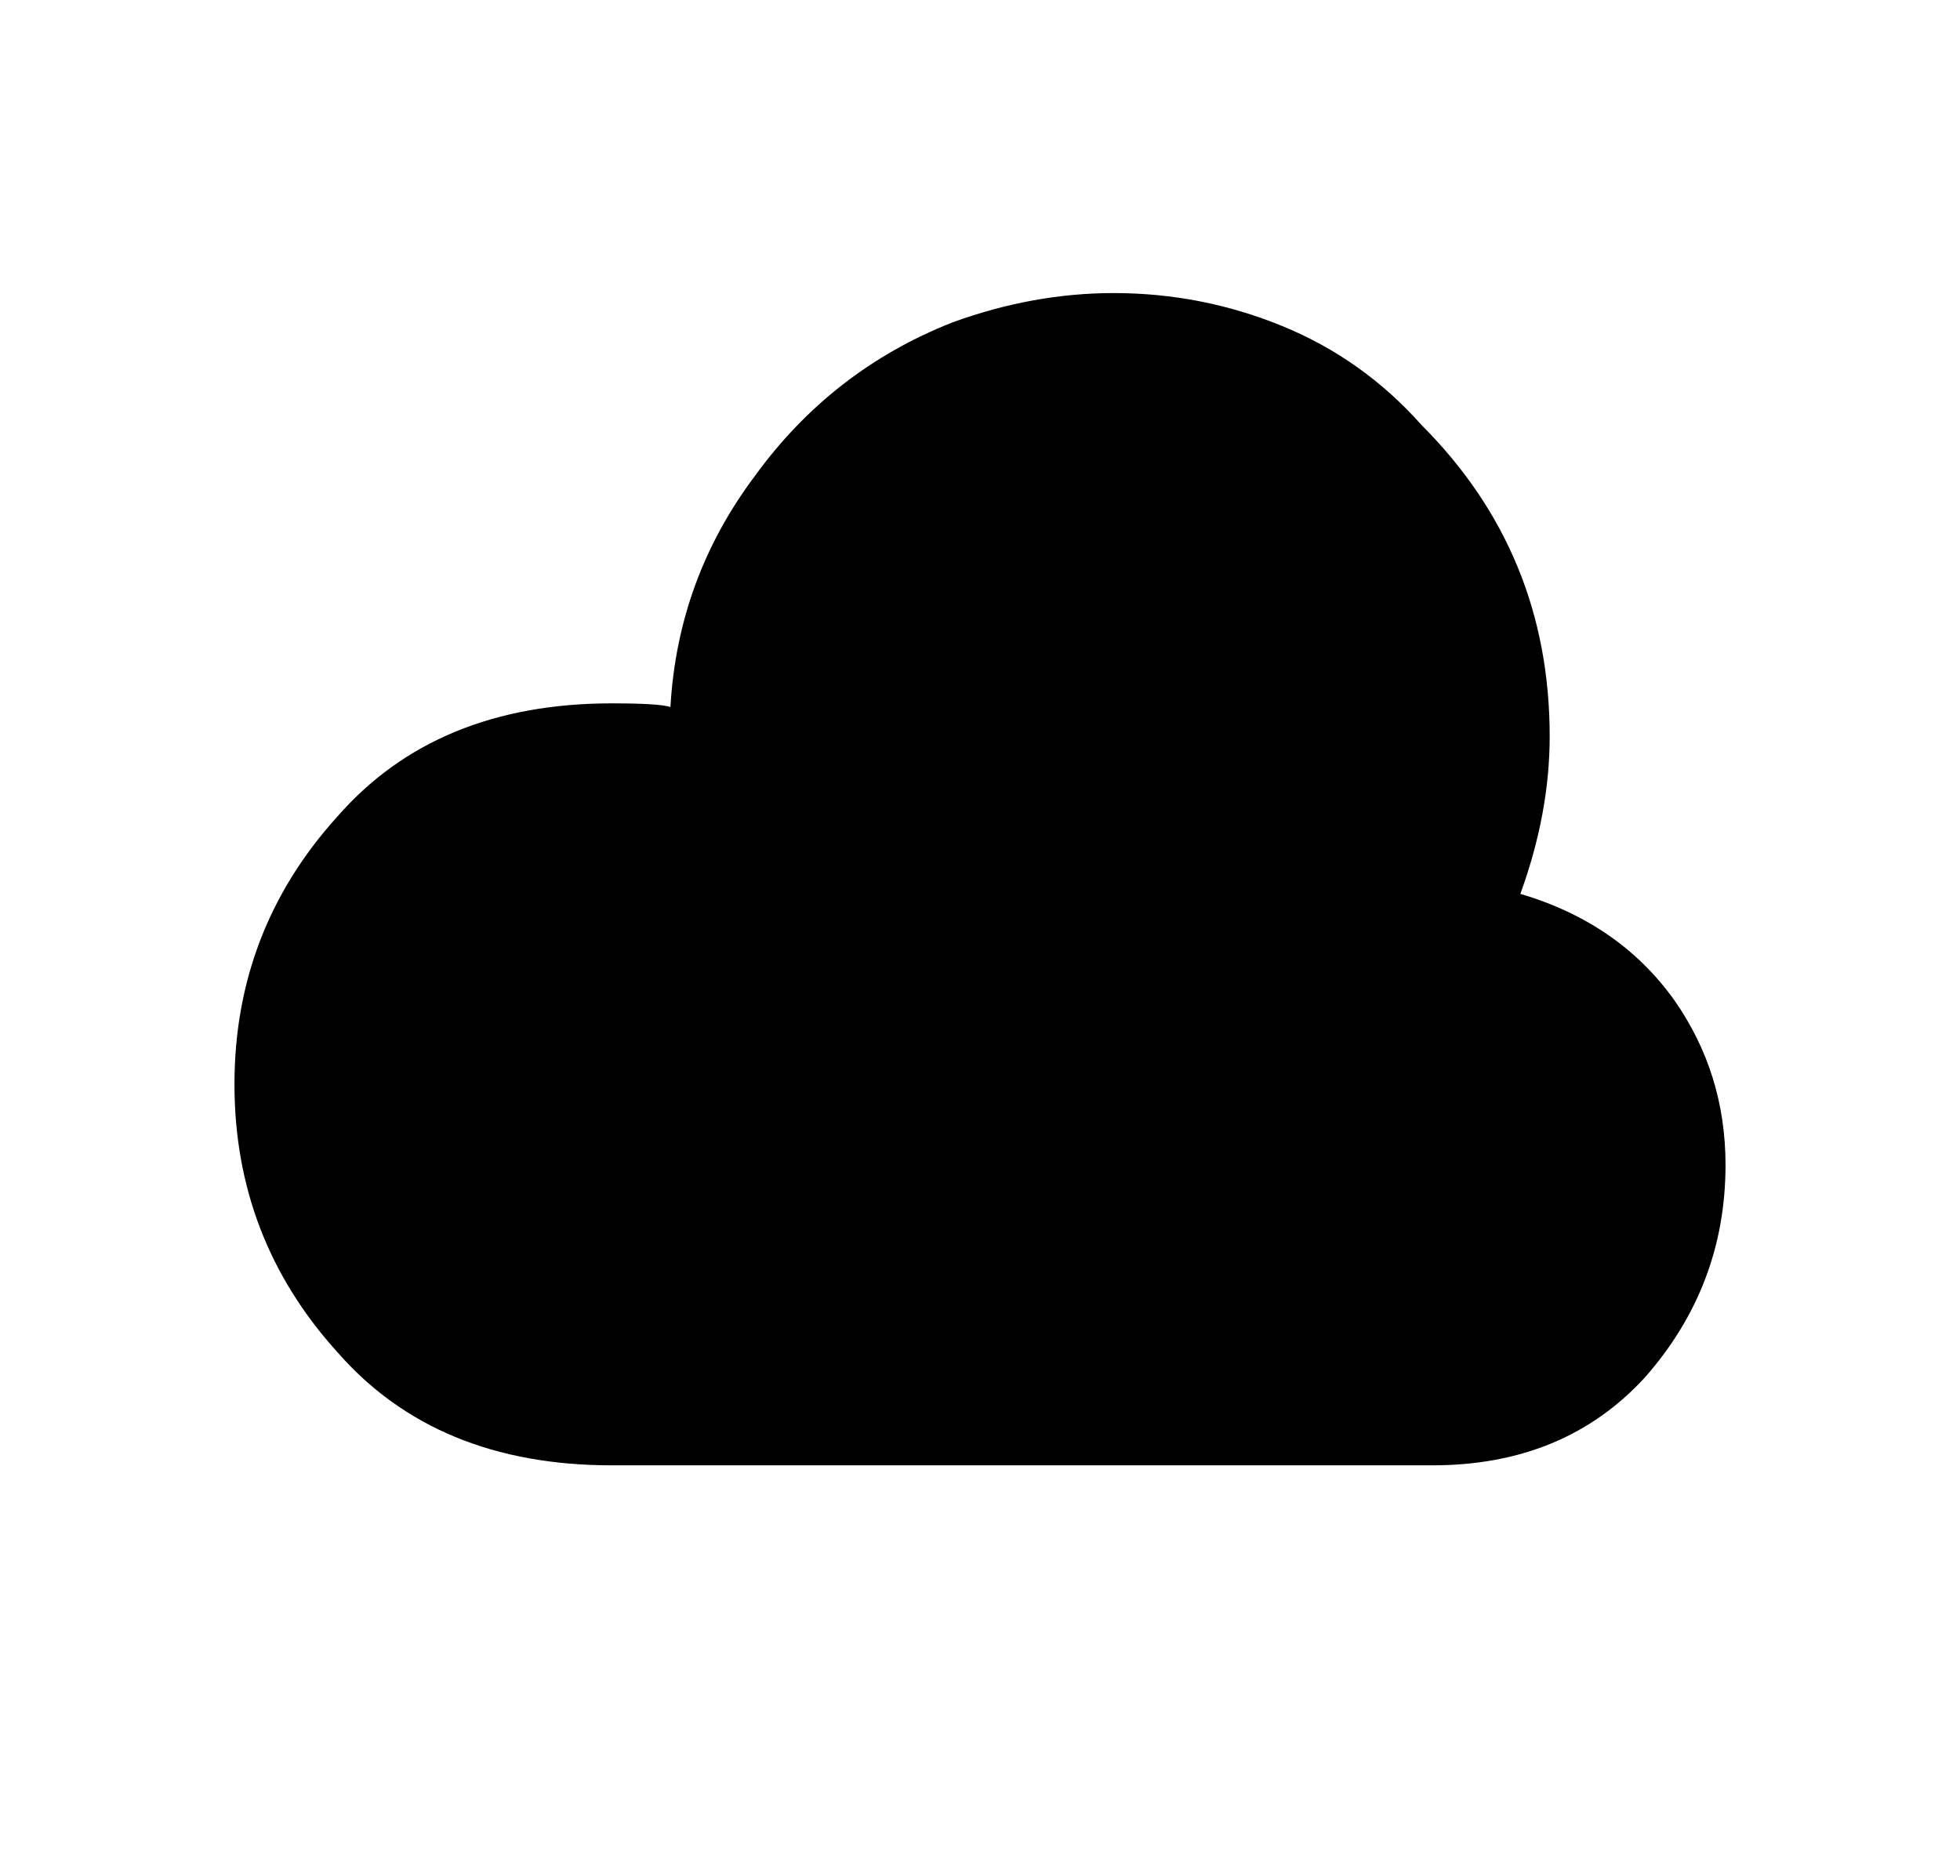
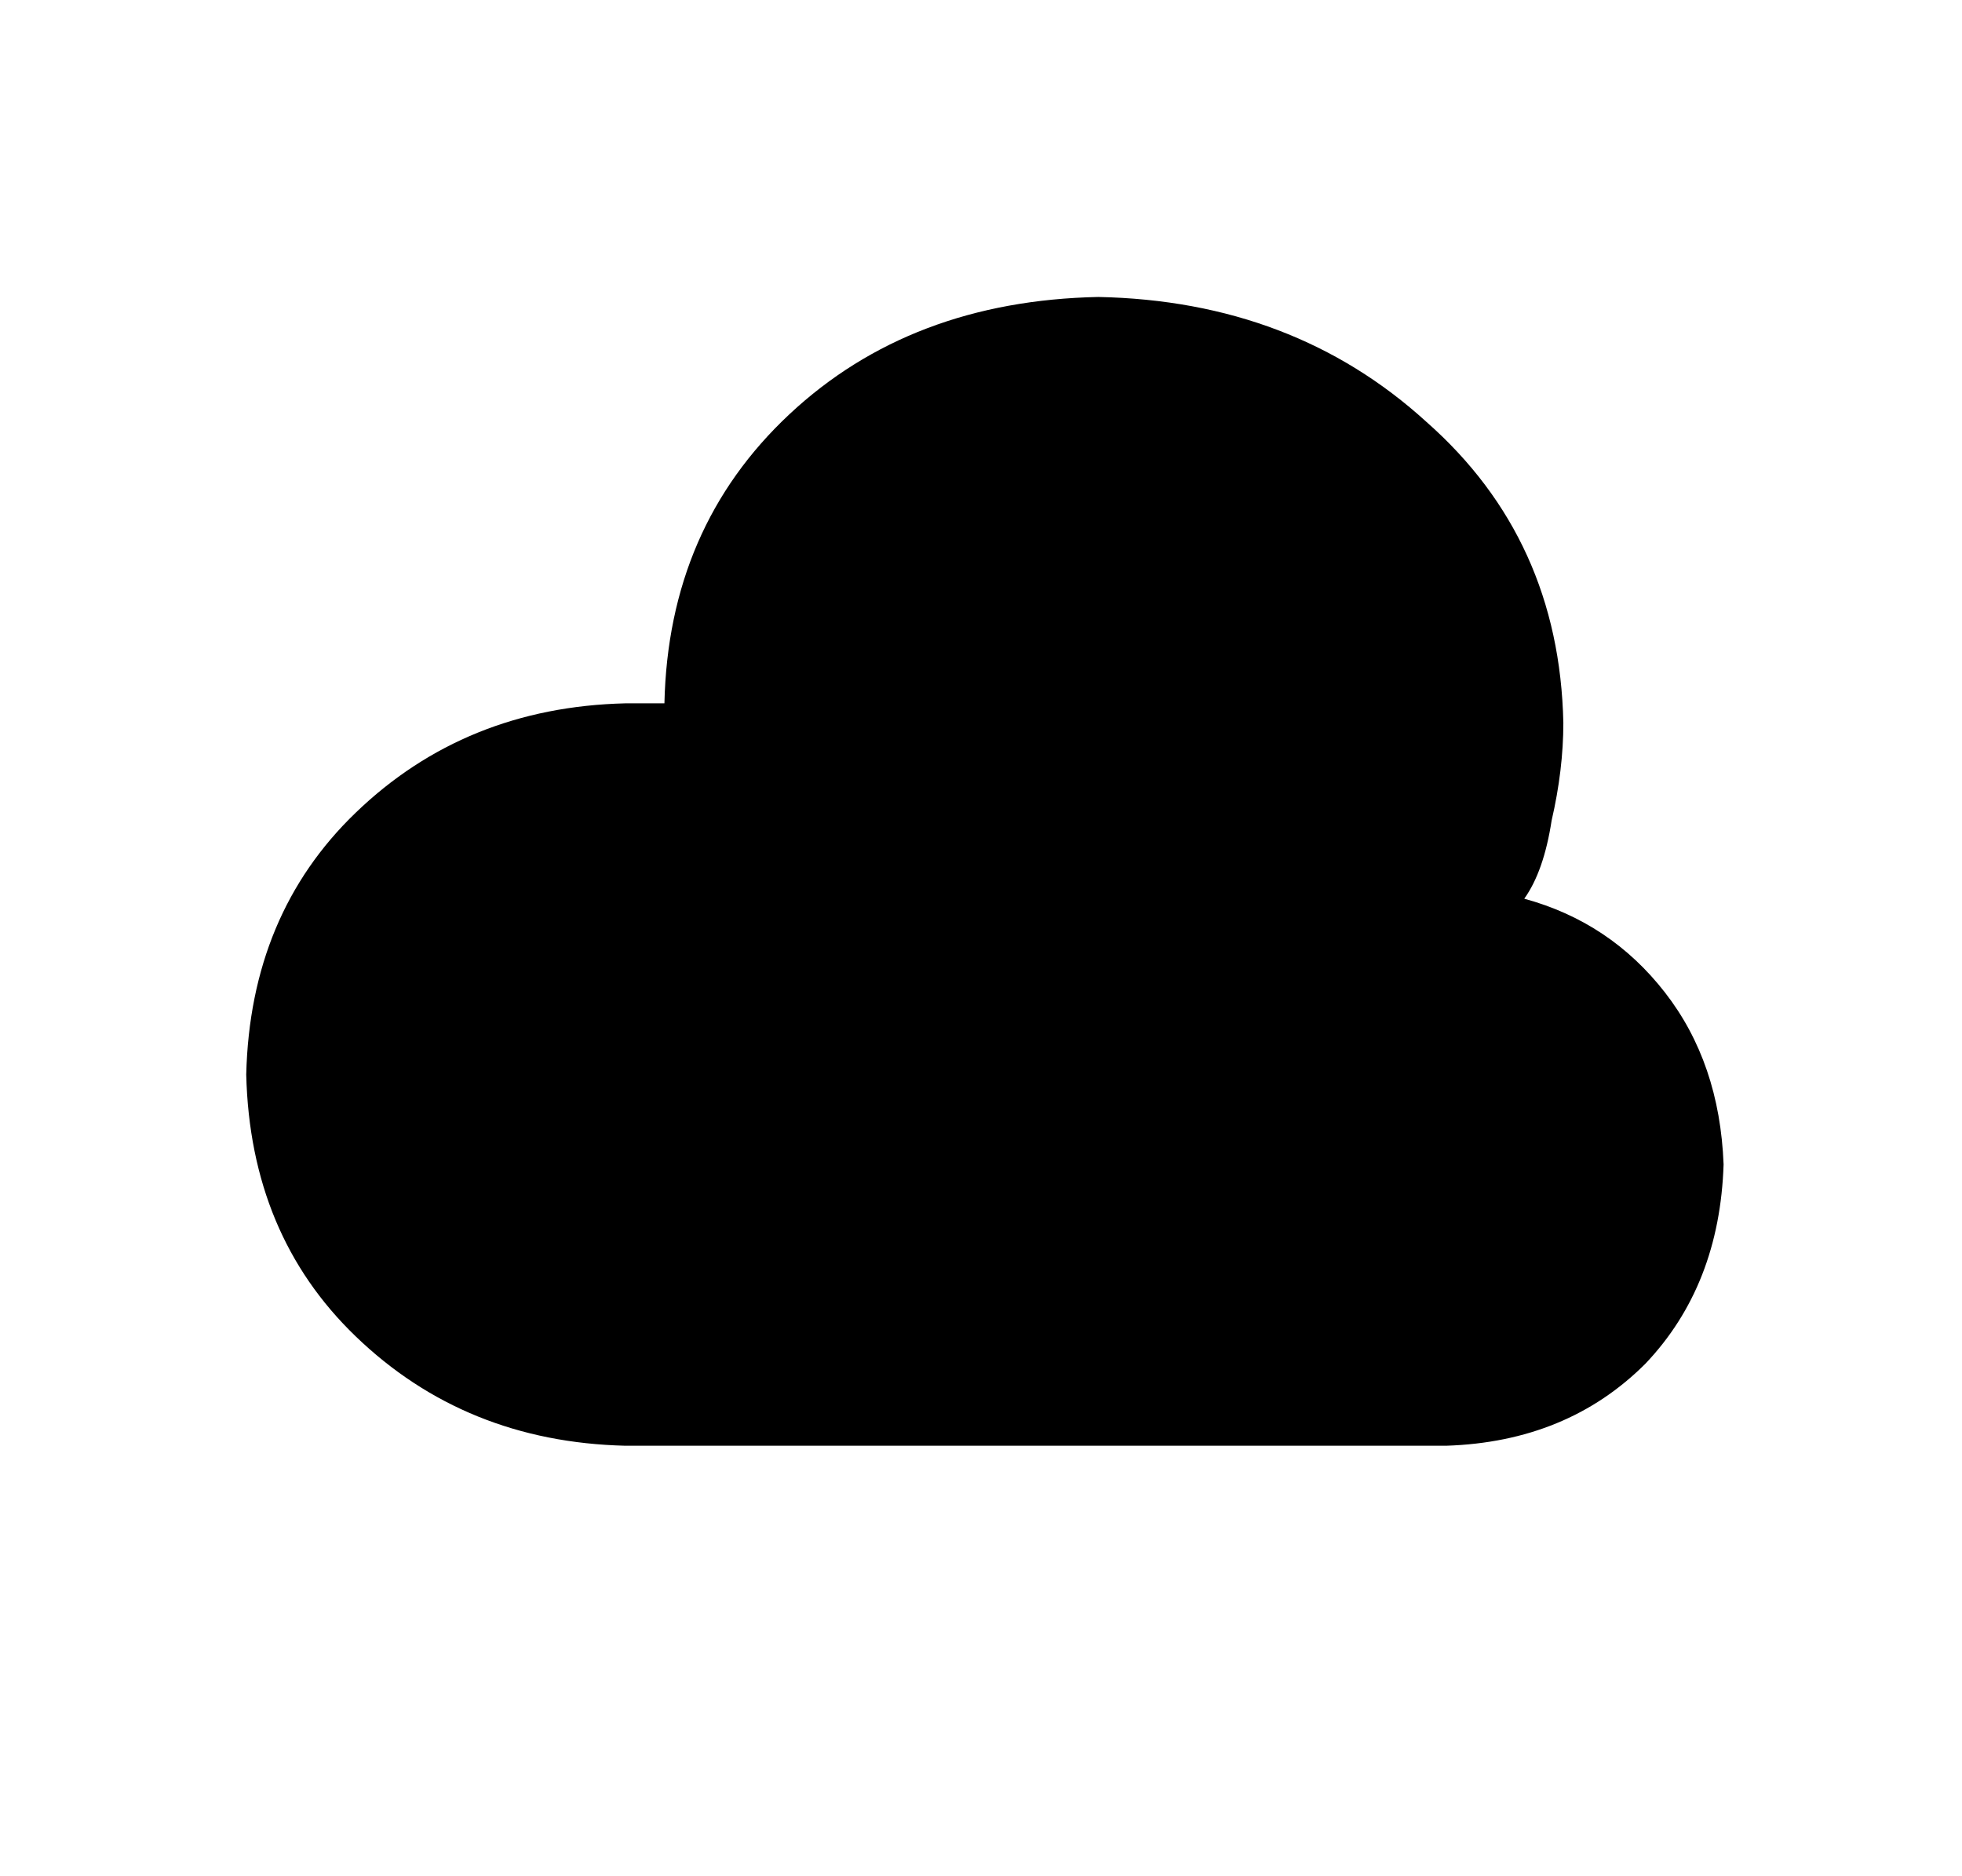
- <svg xmlns="http://www.w3.org/2000/svg" width="535" height="512" viewBox="0 0 535 512">
-   <path d="M167 400Q119 400 92 369 64 338 64 296 64 254 92 223 119 192 167 192 180 192 183 193 185 158 206 130 227 101 260 88 282 80 304 80 328 80 350 89 372 98 388 116 423 151 423 201 423 222 415 244 442 252 457 273 471 293 471 318 471 351 449 376 427 400 391 400L167 400Z" />
+ <svg xmlns="http://www.w3.org/2000/svg" width="502" height="480" viewBox="0 0 502 480">
+   <path d="M160 370l210 0q31-1 51-21 19-20 20-51-1-26-15-44-14-18-36-24 5-7 7-20 3-13 3-25-1-47-35-77-34-31-84-32-48 1-79 30-31 29-32 74l-10 0q-41 1-69 28-27 26-28 67 1 41 28 67 28 27 69 28l0 0z" />
</svg>
